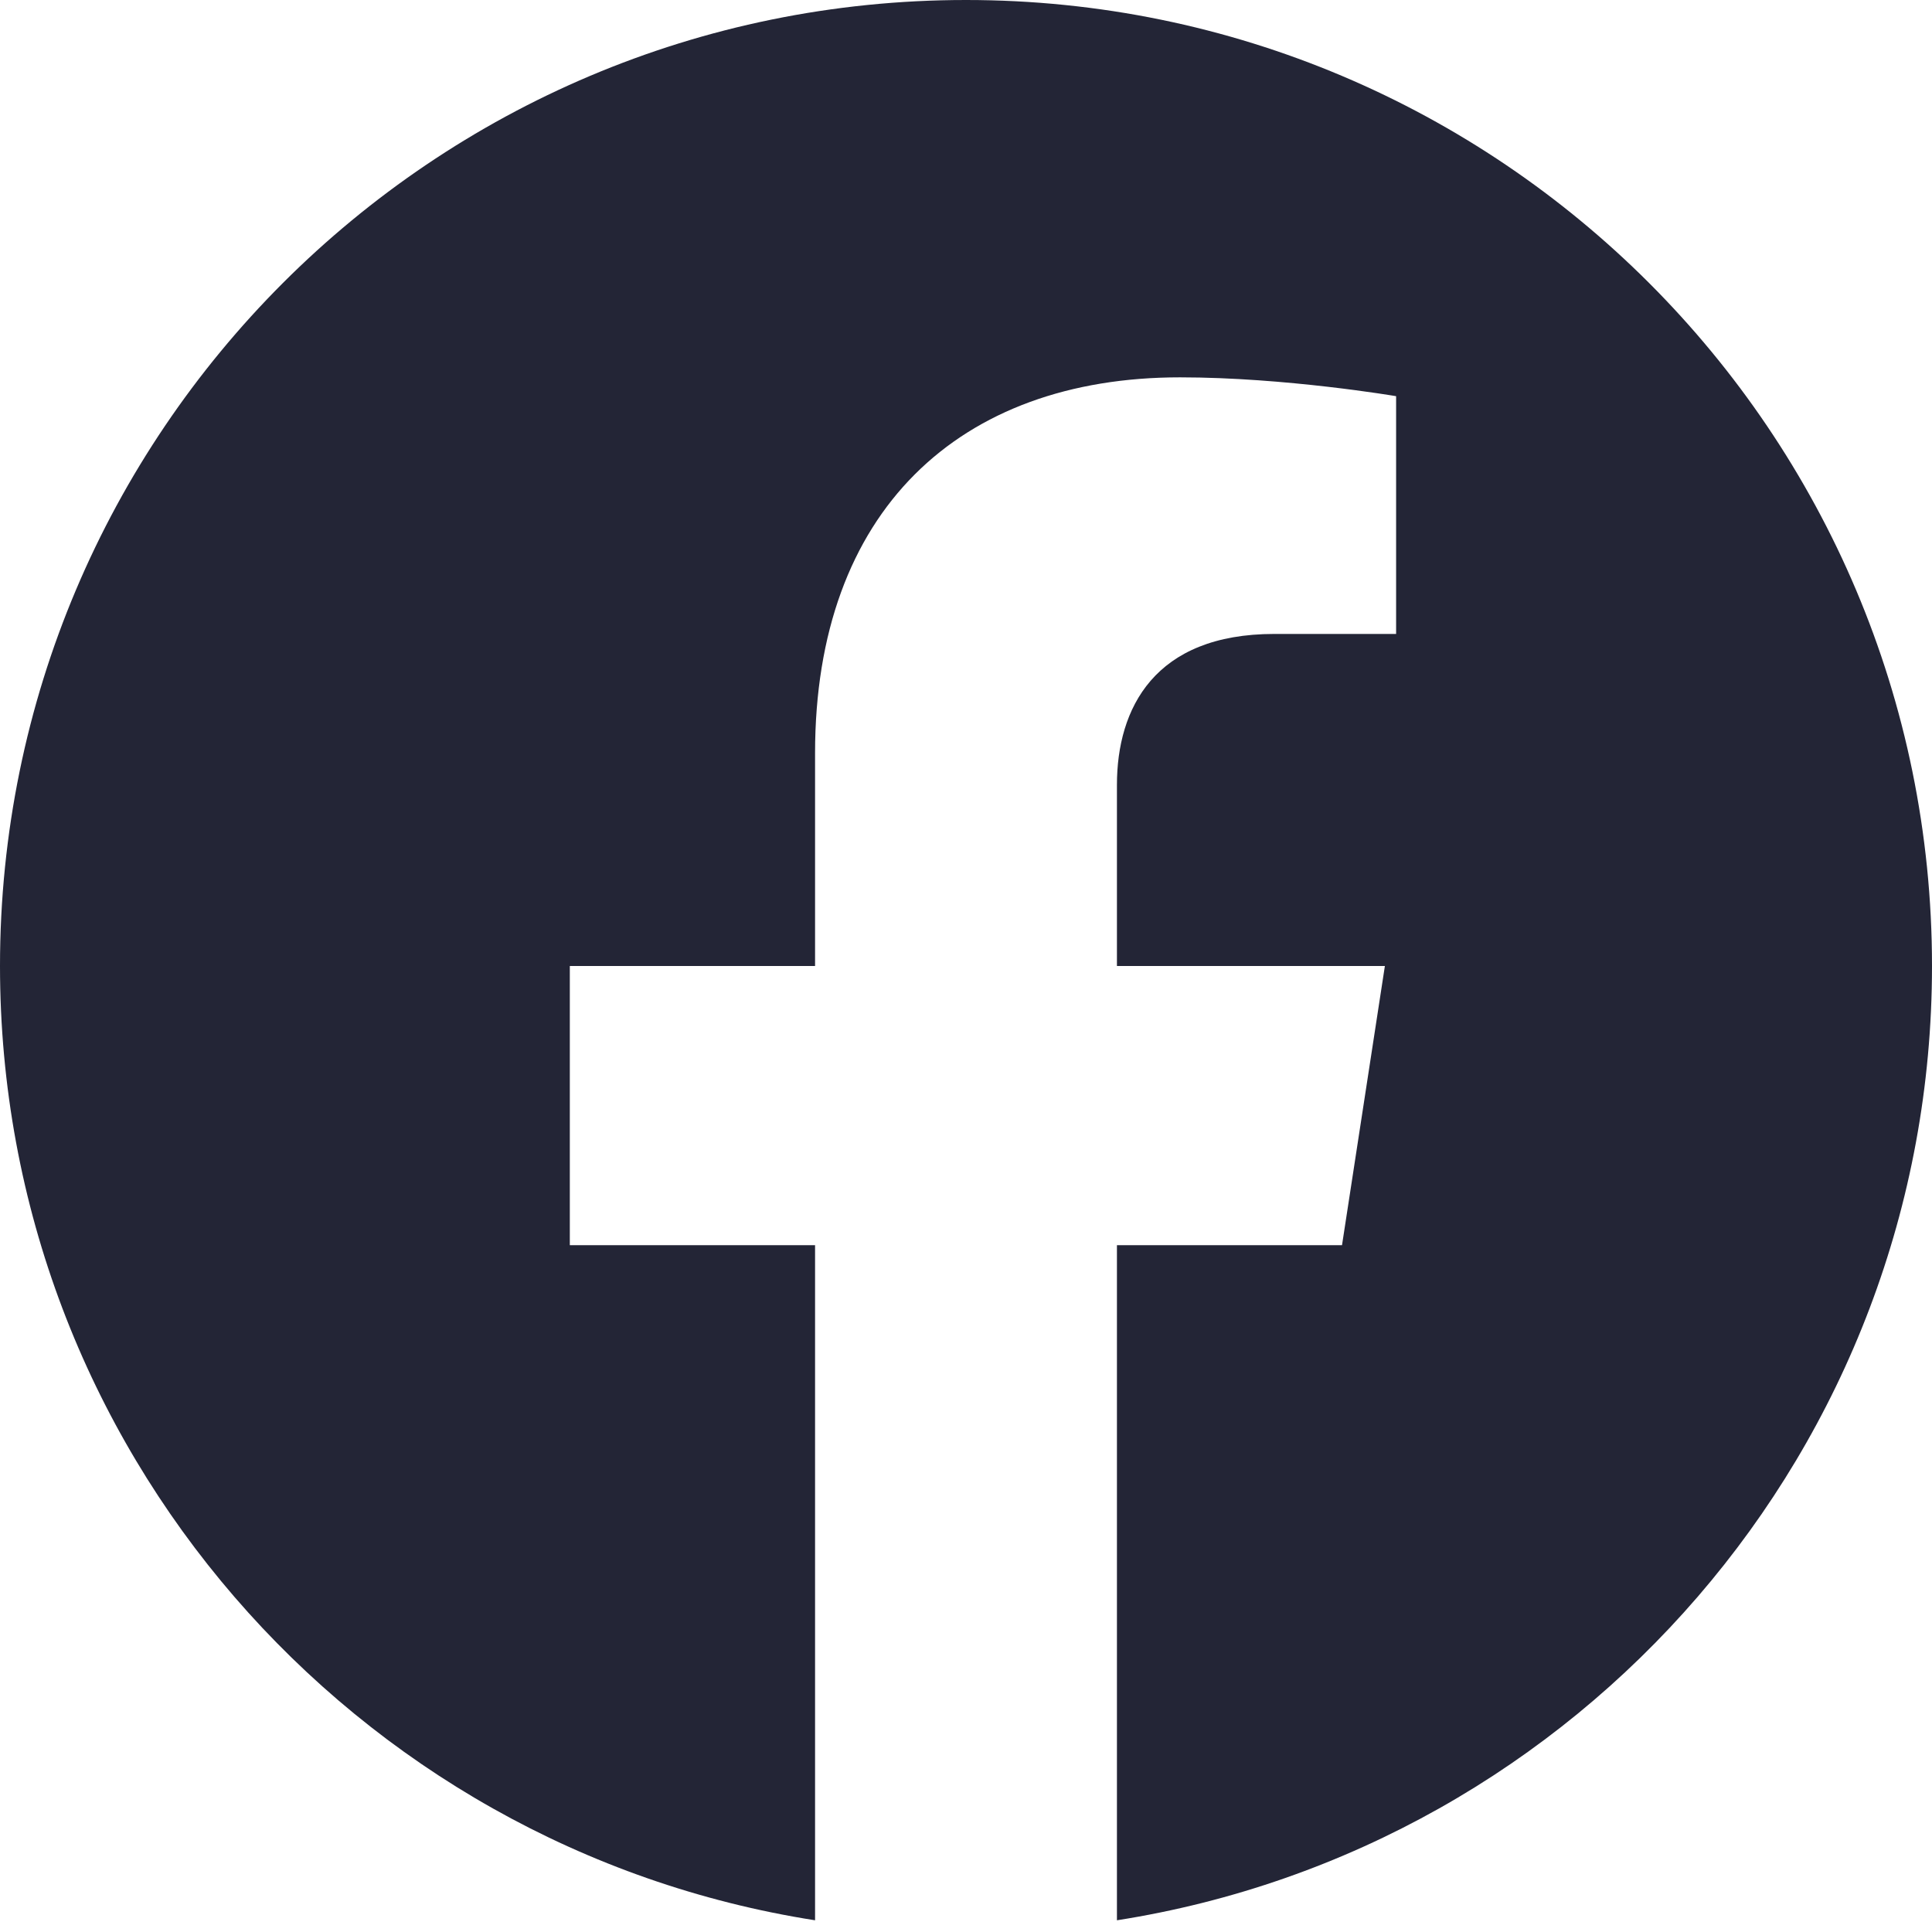
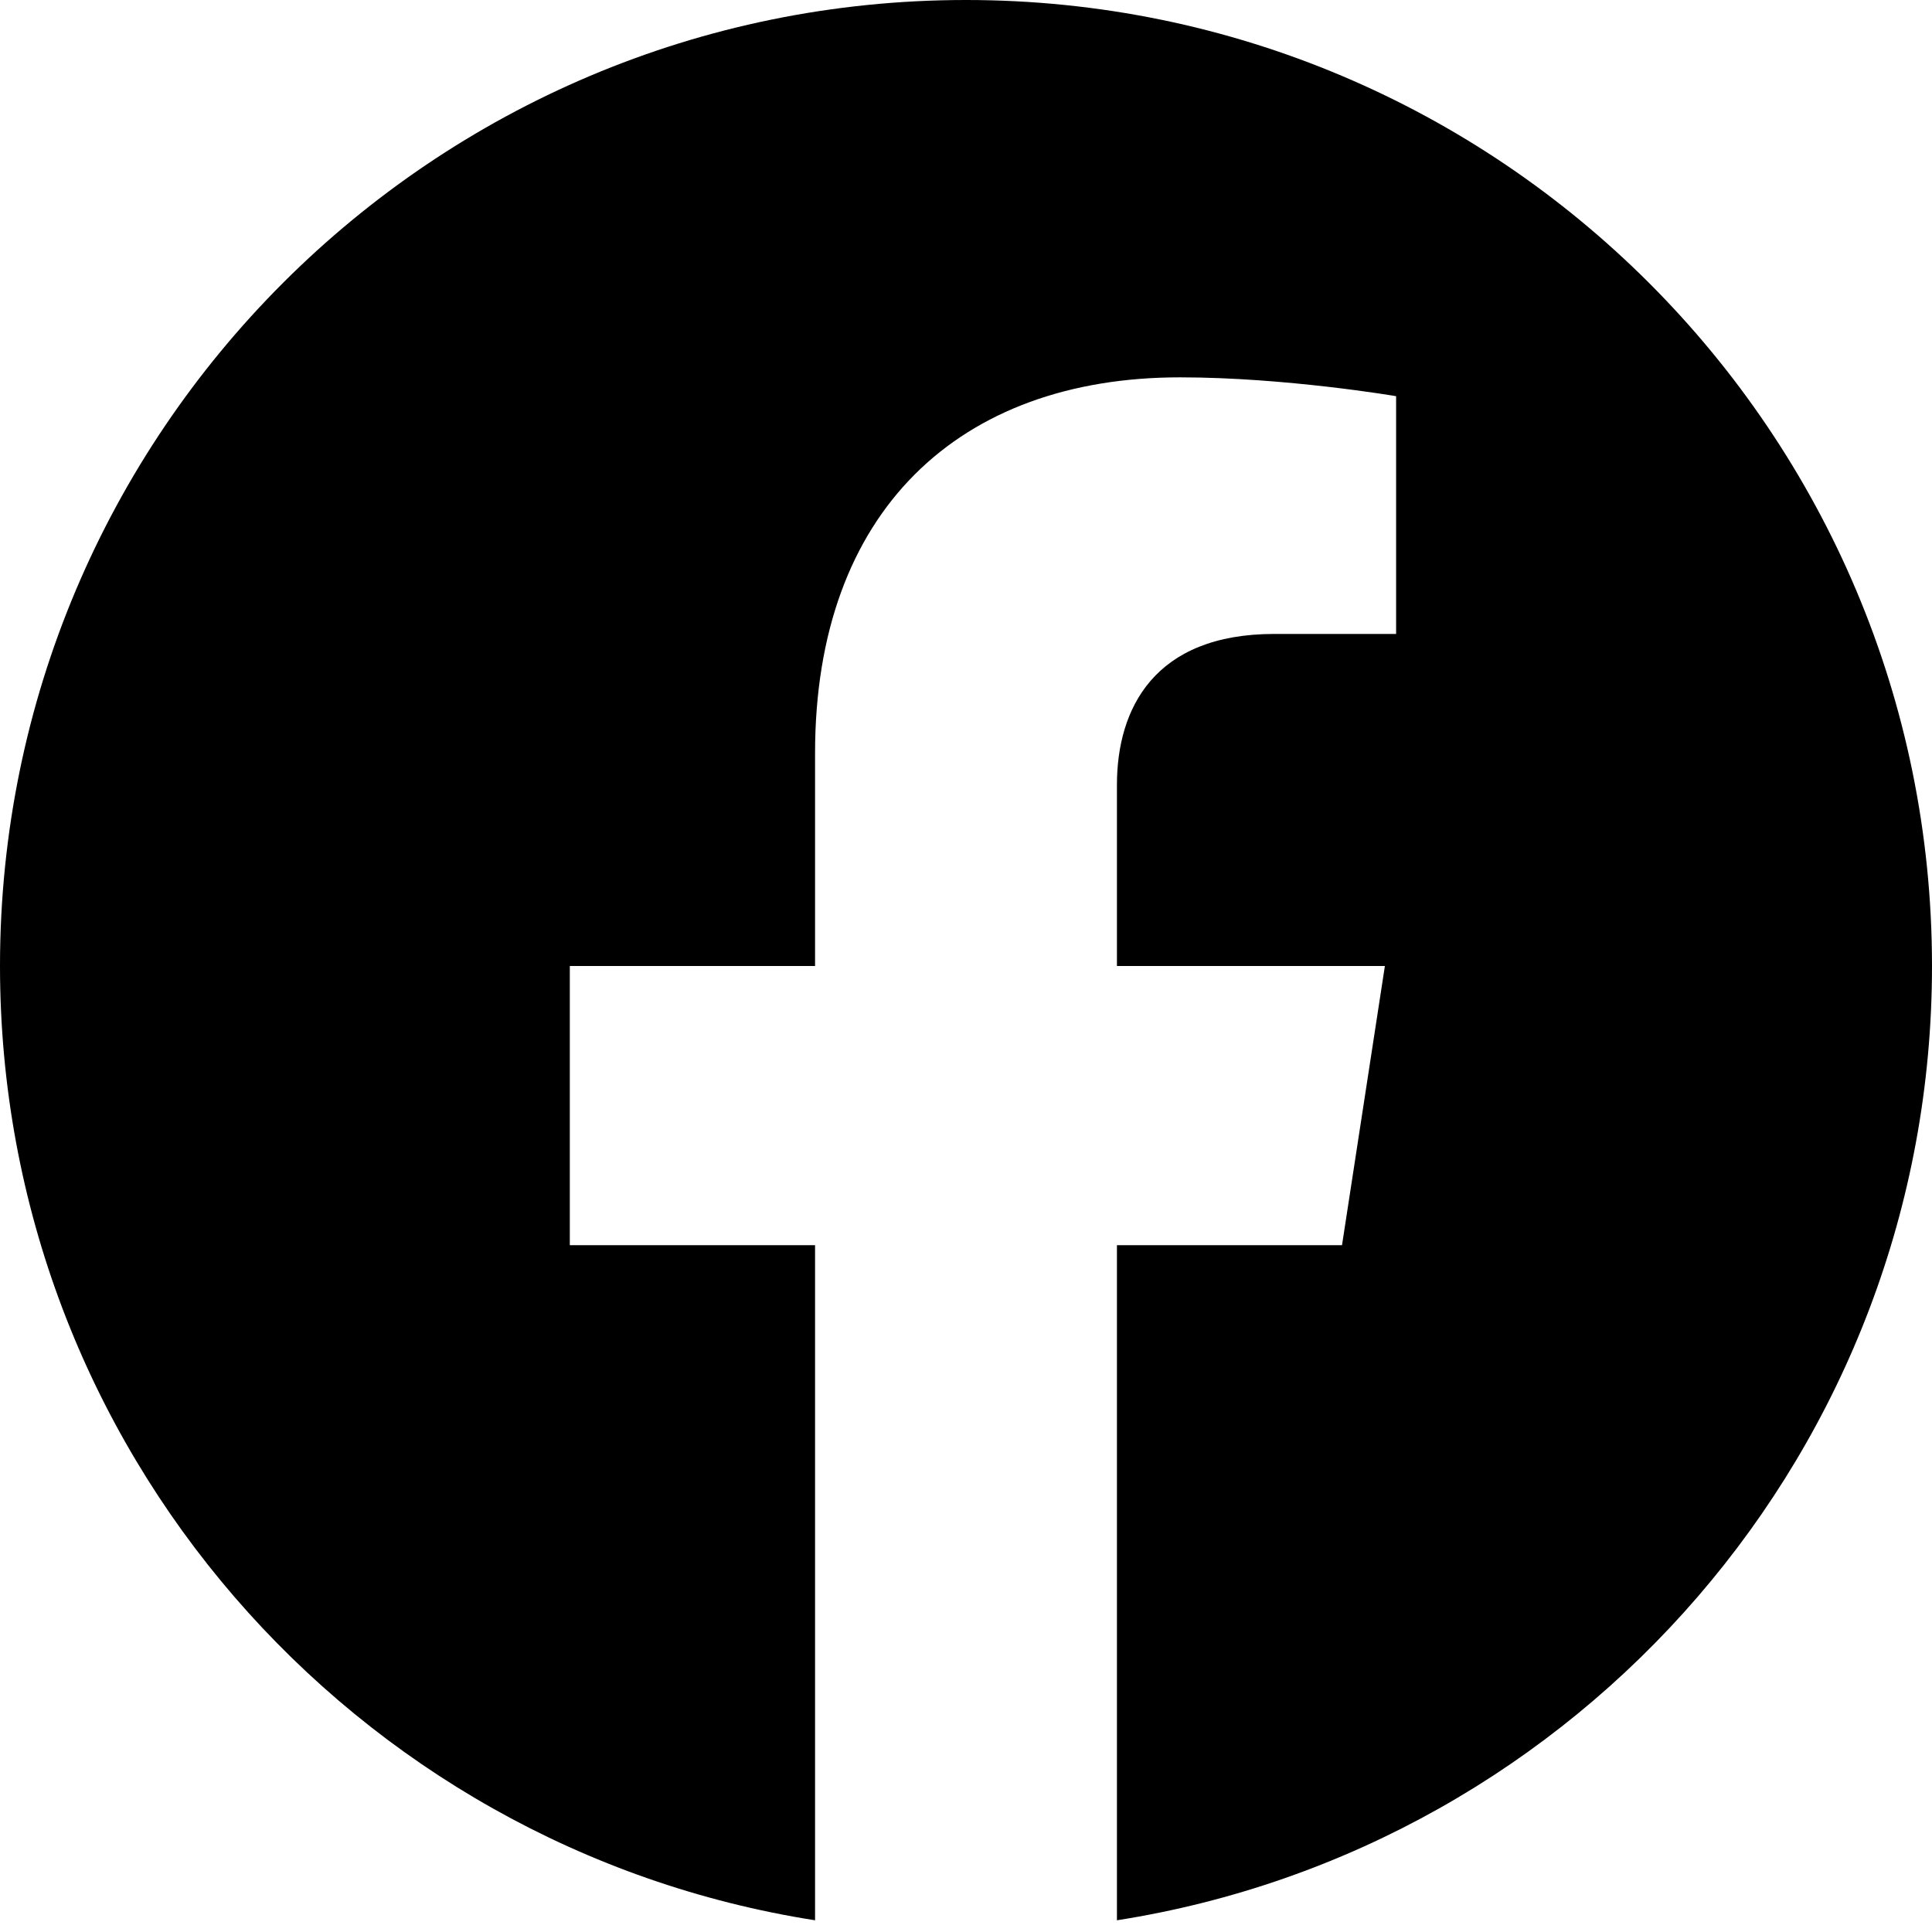
- <svg xmlns="http://www.w3.org/2000/svg" width="16" height="16" viewBox="0 0 16 16" fill="none">
-   <path d="M16 8C16 3.582 12.418 0 8 0C3.582 0 0 3.582 0 8C0 11.993 2.925 15.303 6.75 15.903V10.312H4.719V8H6.75V6.237C6.75 4.232 7.944 3.125 9.772 3.125C10.647 3.125 11.562 3.281 11.562 3.281V5.25H10.554C9.56 5.25 9.25 5.867 9.25 6.5V8H11.469L11.114 10.312H9.25V15.903C13.075 15.303 16 11.993 16 8Z" fill="#232536" />
+ <svg xmlns="http://www.w3.org/2000/svg" width="16" height="16" viewBox="0 0 16 16">
+   <path d="M16 8C16 3.582 12.418 0 8 0C3.582 0 0 3.582 0 8C0 11.993 2.925 15.303 6.75 15.903V10.312H4.719V8H6.75V6.237C6.75 4.232 7.944 3.125 9.772 3.125C10.647 3.125 11.562 3.281 11.562 3.281V5.25H10.554C9.56 5.25 9.25 5.867 9.25 6.5V8H11.469L11.114 10.312H9.25V15.903C13.075 15.303 16 11.993 16 8Z" />
</svg>
